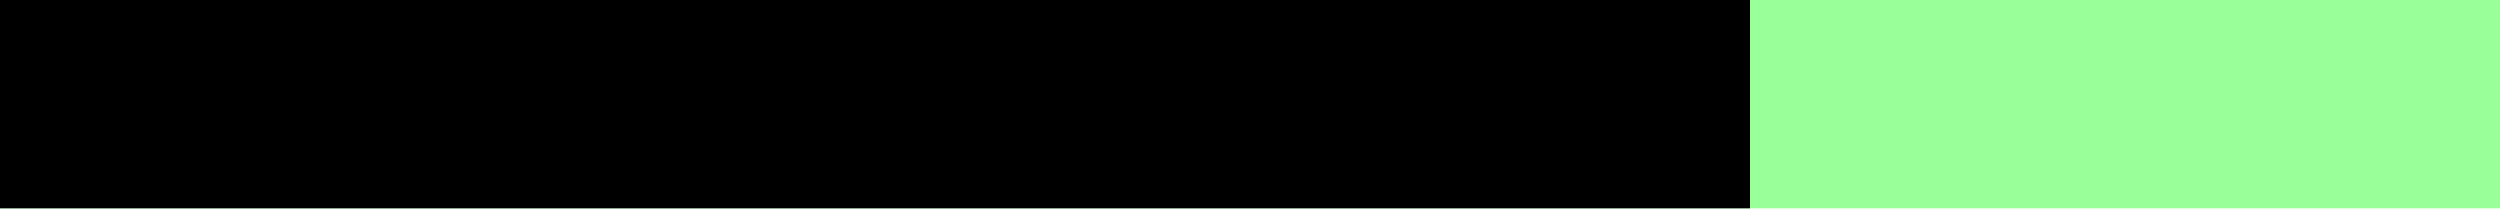
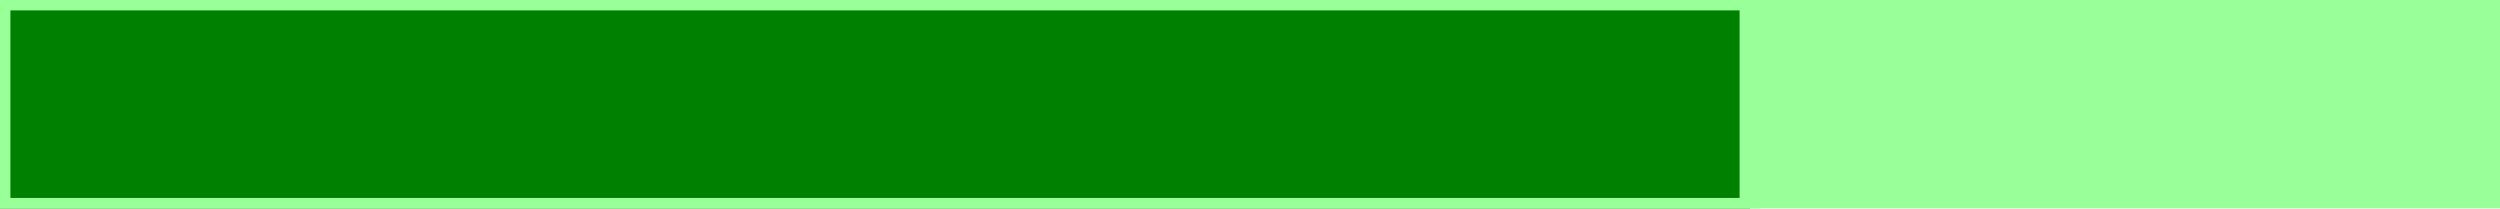
<svg xmlns="http://www.w3.org/2000/svg" viewBox="0 0 240 20" style="" width="100%" height="100%">
  <rect x="0" y="0" width="240" height="20" fill="#9f9" stroke-width="0" />
  <defs>
    <clipPath id="minichart-1">
      <rect width="240" height="20" />
    </clipPath>
  </defs>
  <g clip-path="url(#minichart-1)">
-     <rect x="0.0" y="0" height="20" width="168.0" style="" />
+     <rect x="0.0" y="0" height="20" width="168.0" style="fill:green; stroke-width:2; stroke:#9f9" />
  </g>
</svg>
